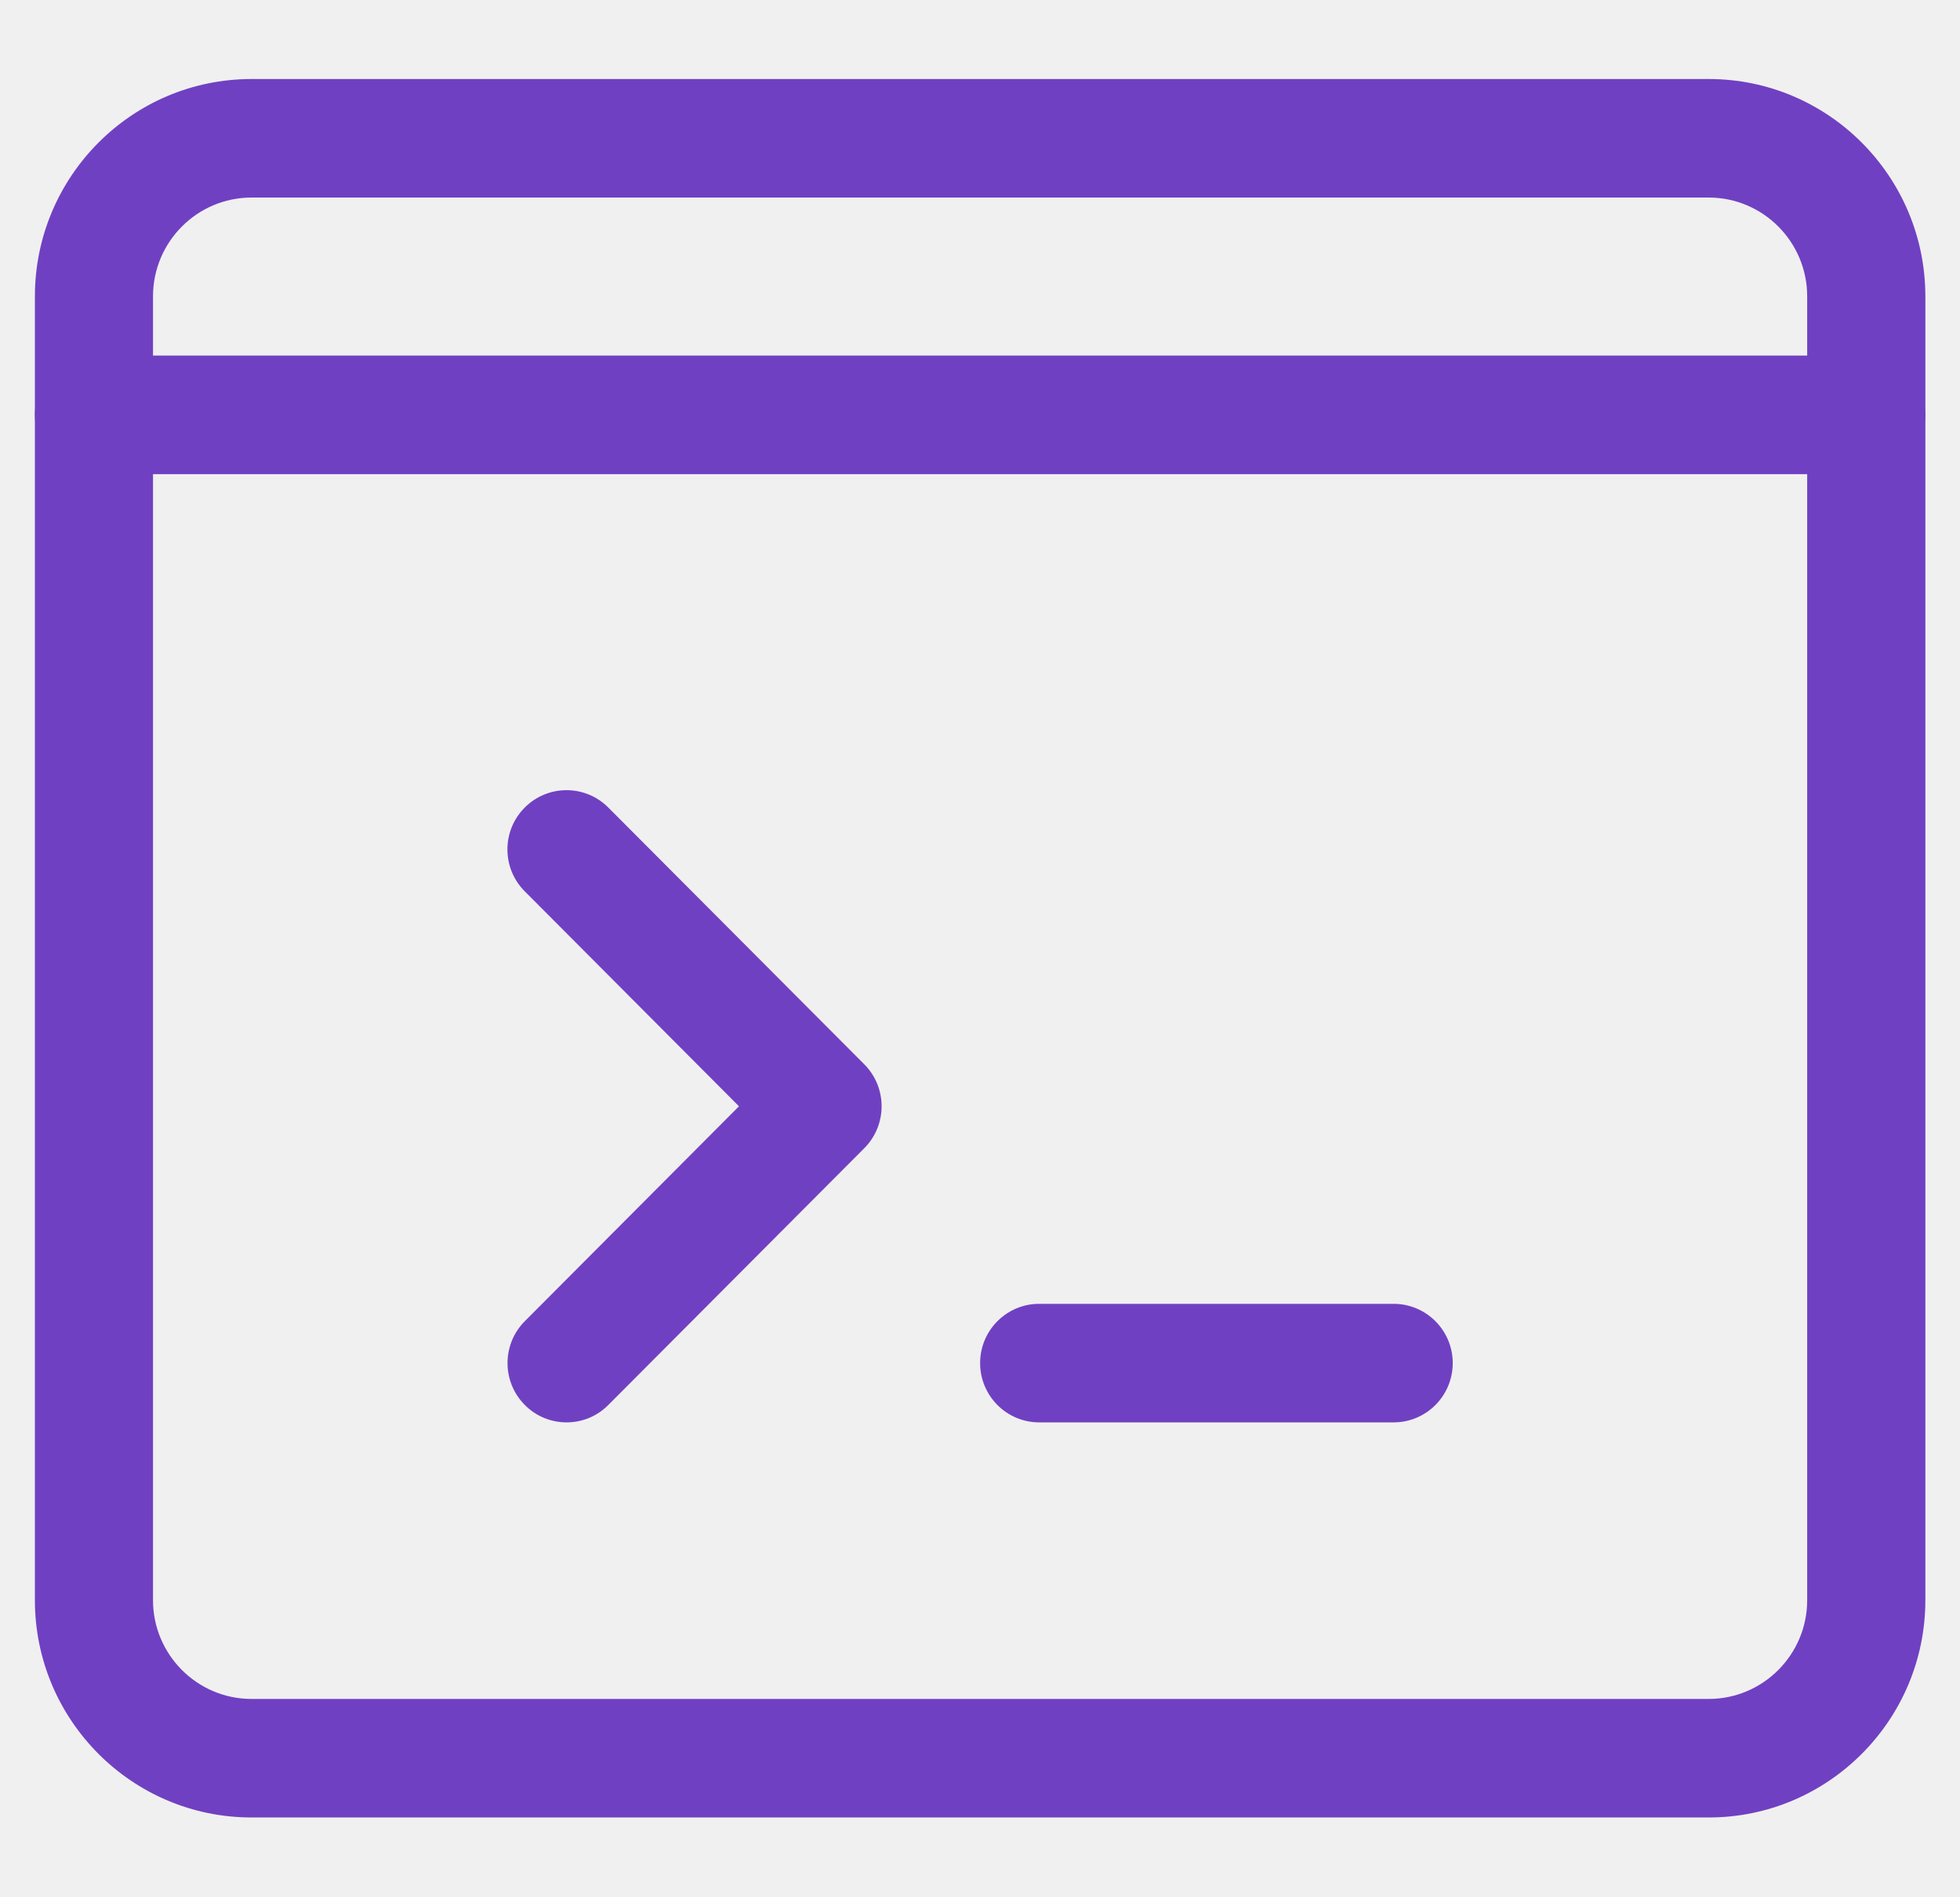
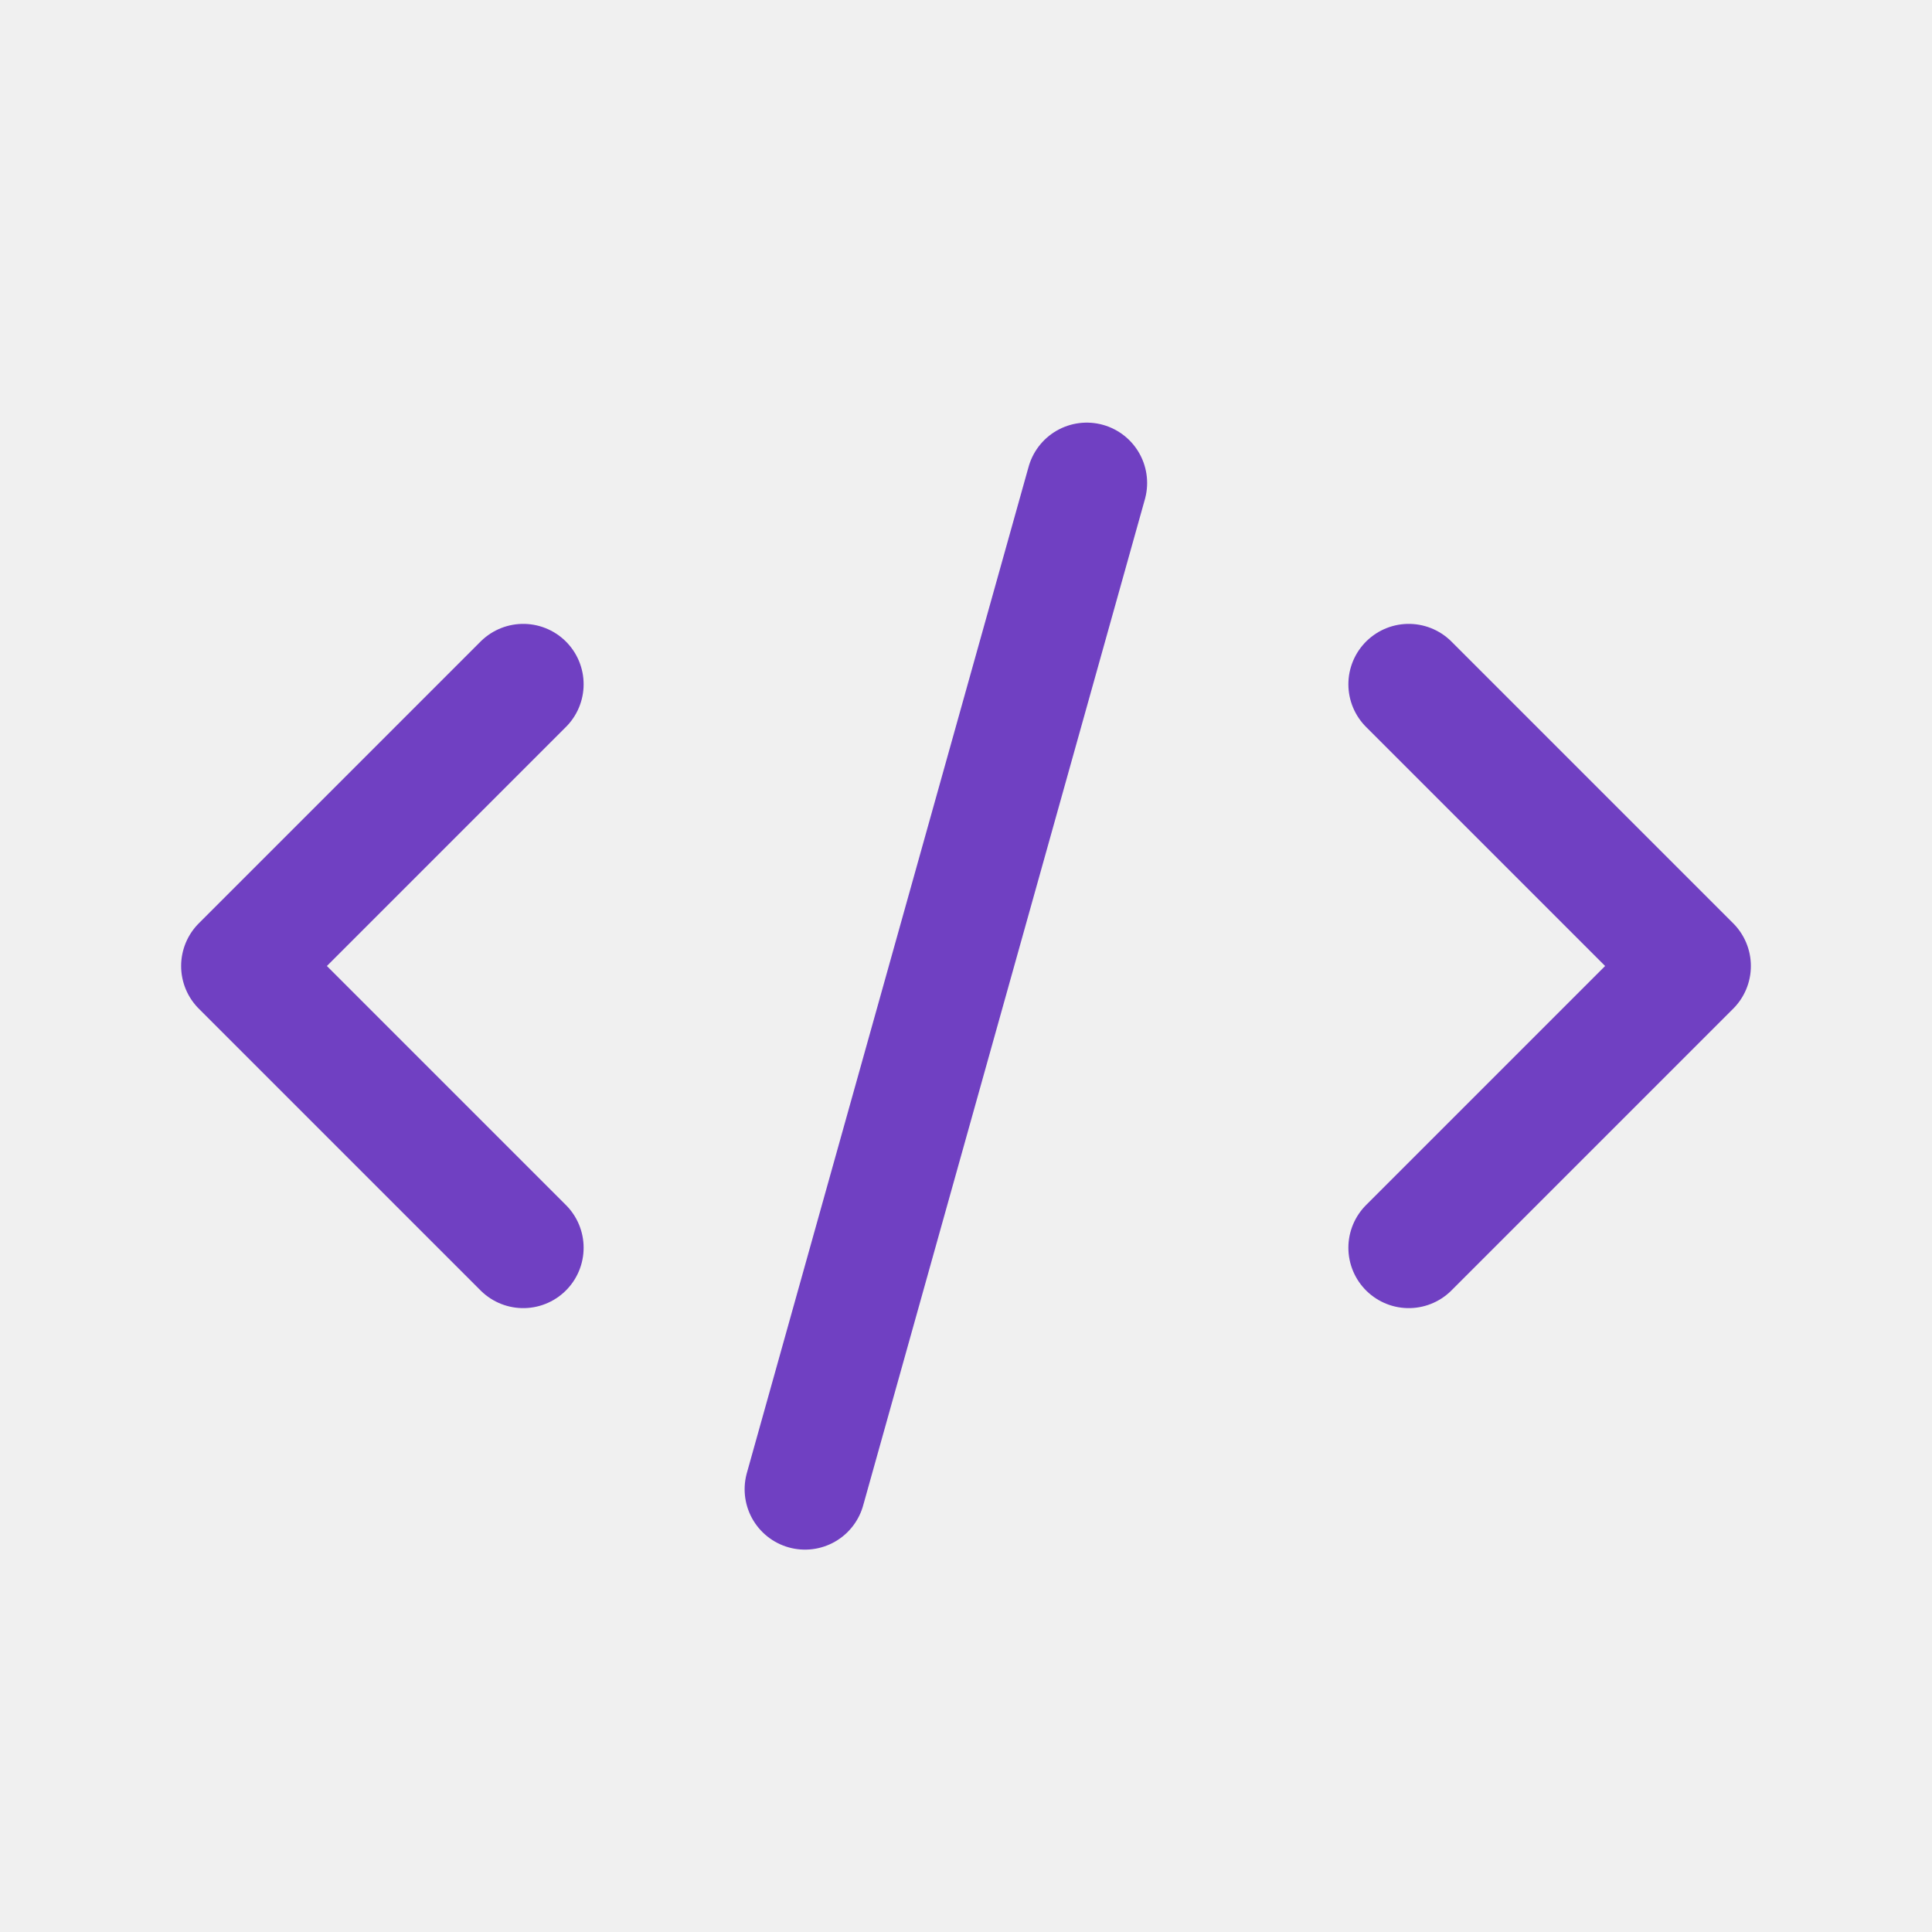
- <svg xmlns="http://www.w3.org/2000/svg" width="31" height="30" viewBox="0 0 31 30" fill="none">
-   <g clip-path="url(#clip0)">
-     <path d="M8.961 22.5C8.722 22.5 8.483 22.409 8.301 22.225C7.936 21.859 7.936 21.265 8.301 20.899L11.688 17.5L8.3 14.1C7.934 13.734 7.934 13.14 8.3 12.774C8.665 12.408 9.256 12.408 9.621 12.774L13.67 16.836C14.035 17.203 14.035 17.796 13.67 18.163L9.621 22.225C9.439 22.409 9.2 22.5 8.961 22.5Z" fill="#7040c2" />
-     <path d="M22.042 22.5H16.436C15.92 22.5 15.502 22.08 15.502 21.562C15.502 21.045 15.92 20.625 16.436 20.625H22.042C22.558 20.625 22.977 21.045 22.977 21.562C22.977 22.08 22.558 22.5 22.042 22.5Z" fill="#7040c2" />
-     <path d="M27.026 28.75H3.978C2.088 28.75 0.552 27.209 0.552 25.313V4.688C0.552 2.791 2.088 1.25 3.978 1.25H27.026C28.916 1.25 30.452 2.791 30.452 4.688V25.313C30.452 27.209 28.916 28.75 27.026 28.75ZM3.978 3.125C3.119 3.125 2.42 3.826 2.42 4.688V25.313C2.42 26.174 3.119 26.875 3.978 26.875H27.026C27.884 26.875 28.583 26.174 28.583 25.313V4.688C28.583 3.826 27.884 3.125 27.026 3.125H3.978Z" fill="#7040c2" />
-     <path d="M29.517 7.5H1.486C0.97 7.5 0.552 7.08 0.552 6.562C0.552 6.045 0.97 5.625 1.486 5.625H29.517C30.033 5.625 30.452 6.045 30.452 6.562C30.452 7.08 30.033 7.5 29.517 7.5Z" fill="#7040c2" />
-   </g>
-   <defs>
-     <clipPath id="clip0">
-       <rect width="29.9" height="30" fill="white" transform="translate(0.551514)" />
-     </clipPath>
-   </defs>
+ <svg xmlns="http://www.w3.org/2000/svg" width="30px" height="30px" stroke-width="1.5" viewBox="0 0 24 24" fill="none" color="#7040c2">
+   <path d="M13.5 6L10 18.5" stroke="#7040c2" stroke-width="1.5" stroke-linecap="round" stroke-linejoin="round" />
+   <path d="M6.5 8.5L3 12L6.5 15.5" stroke="#7040c2" stroke-width="1.5" stroke-linecap="round" stroke-linejoin="round" />
+   <path d="M17.5 8.5L21 12L17.5 15.5" stroke="#7040c2" stroke-width="1.5" stroke-linecap="round" stroke-linejoin="round" />
</svg>
